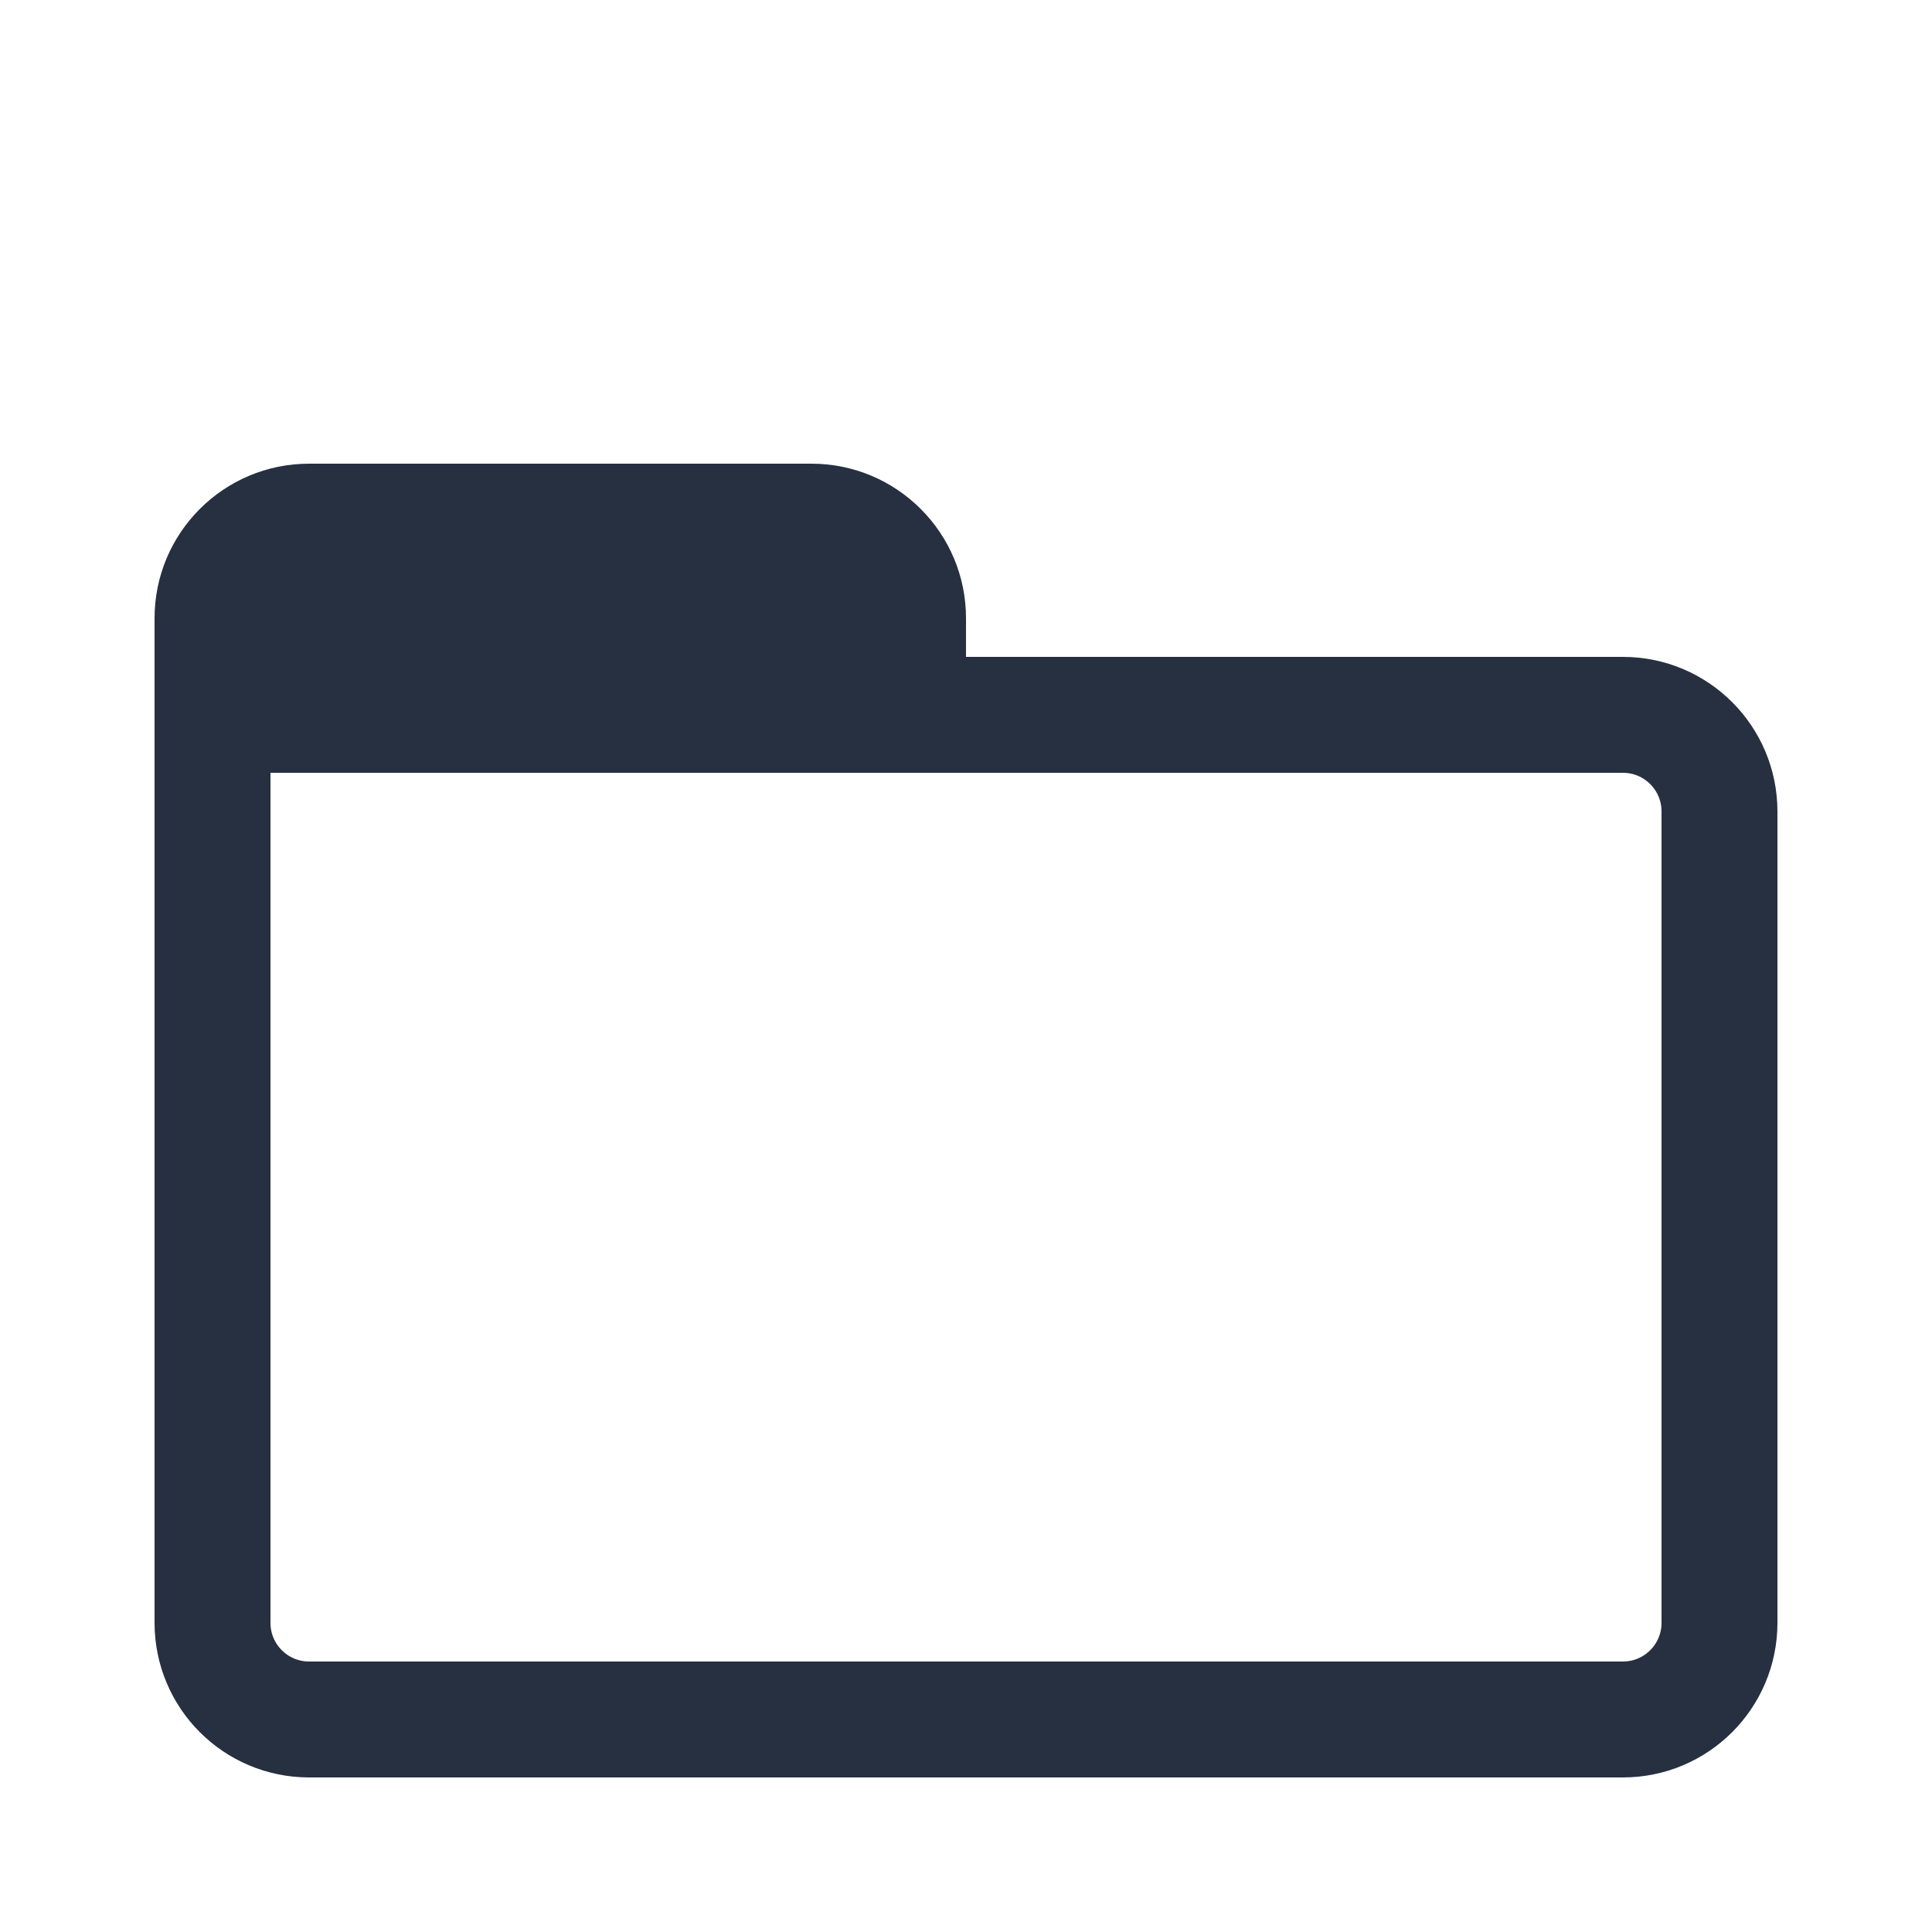
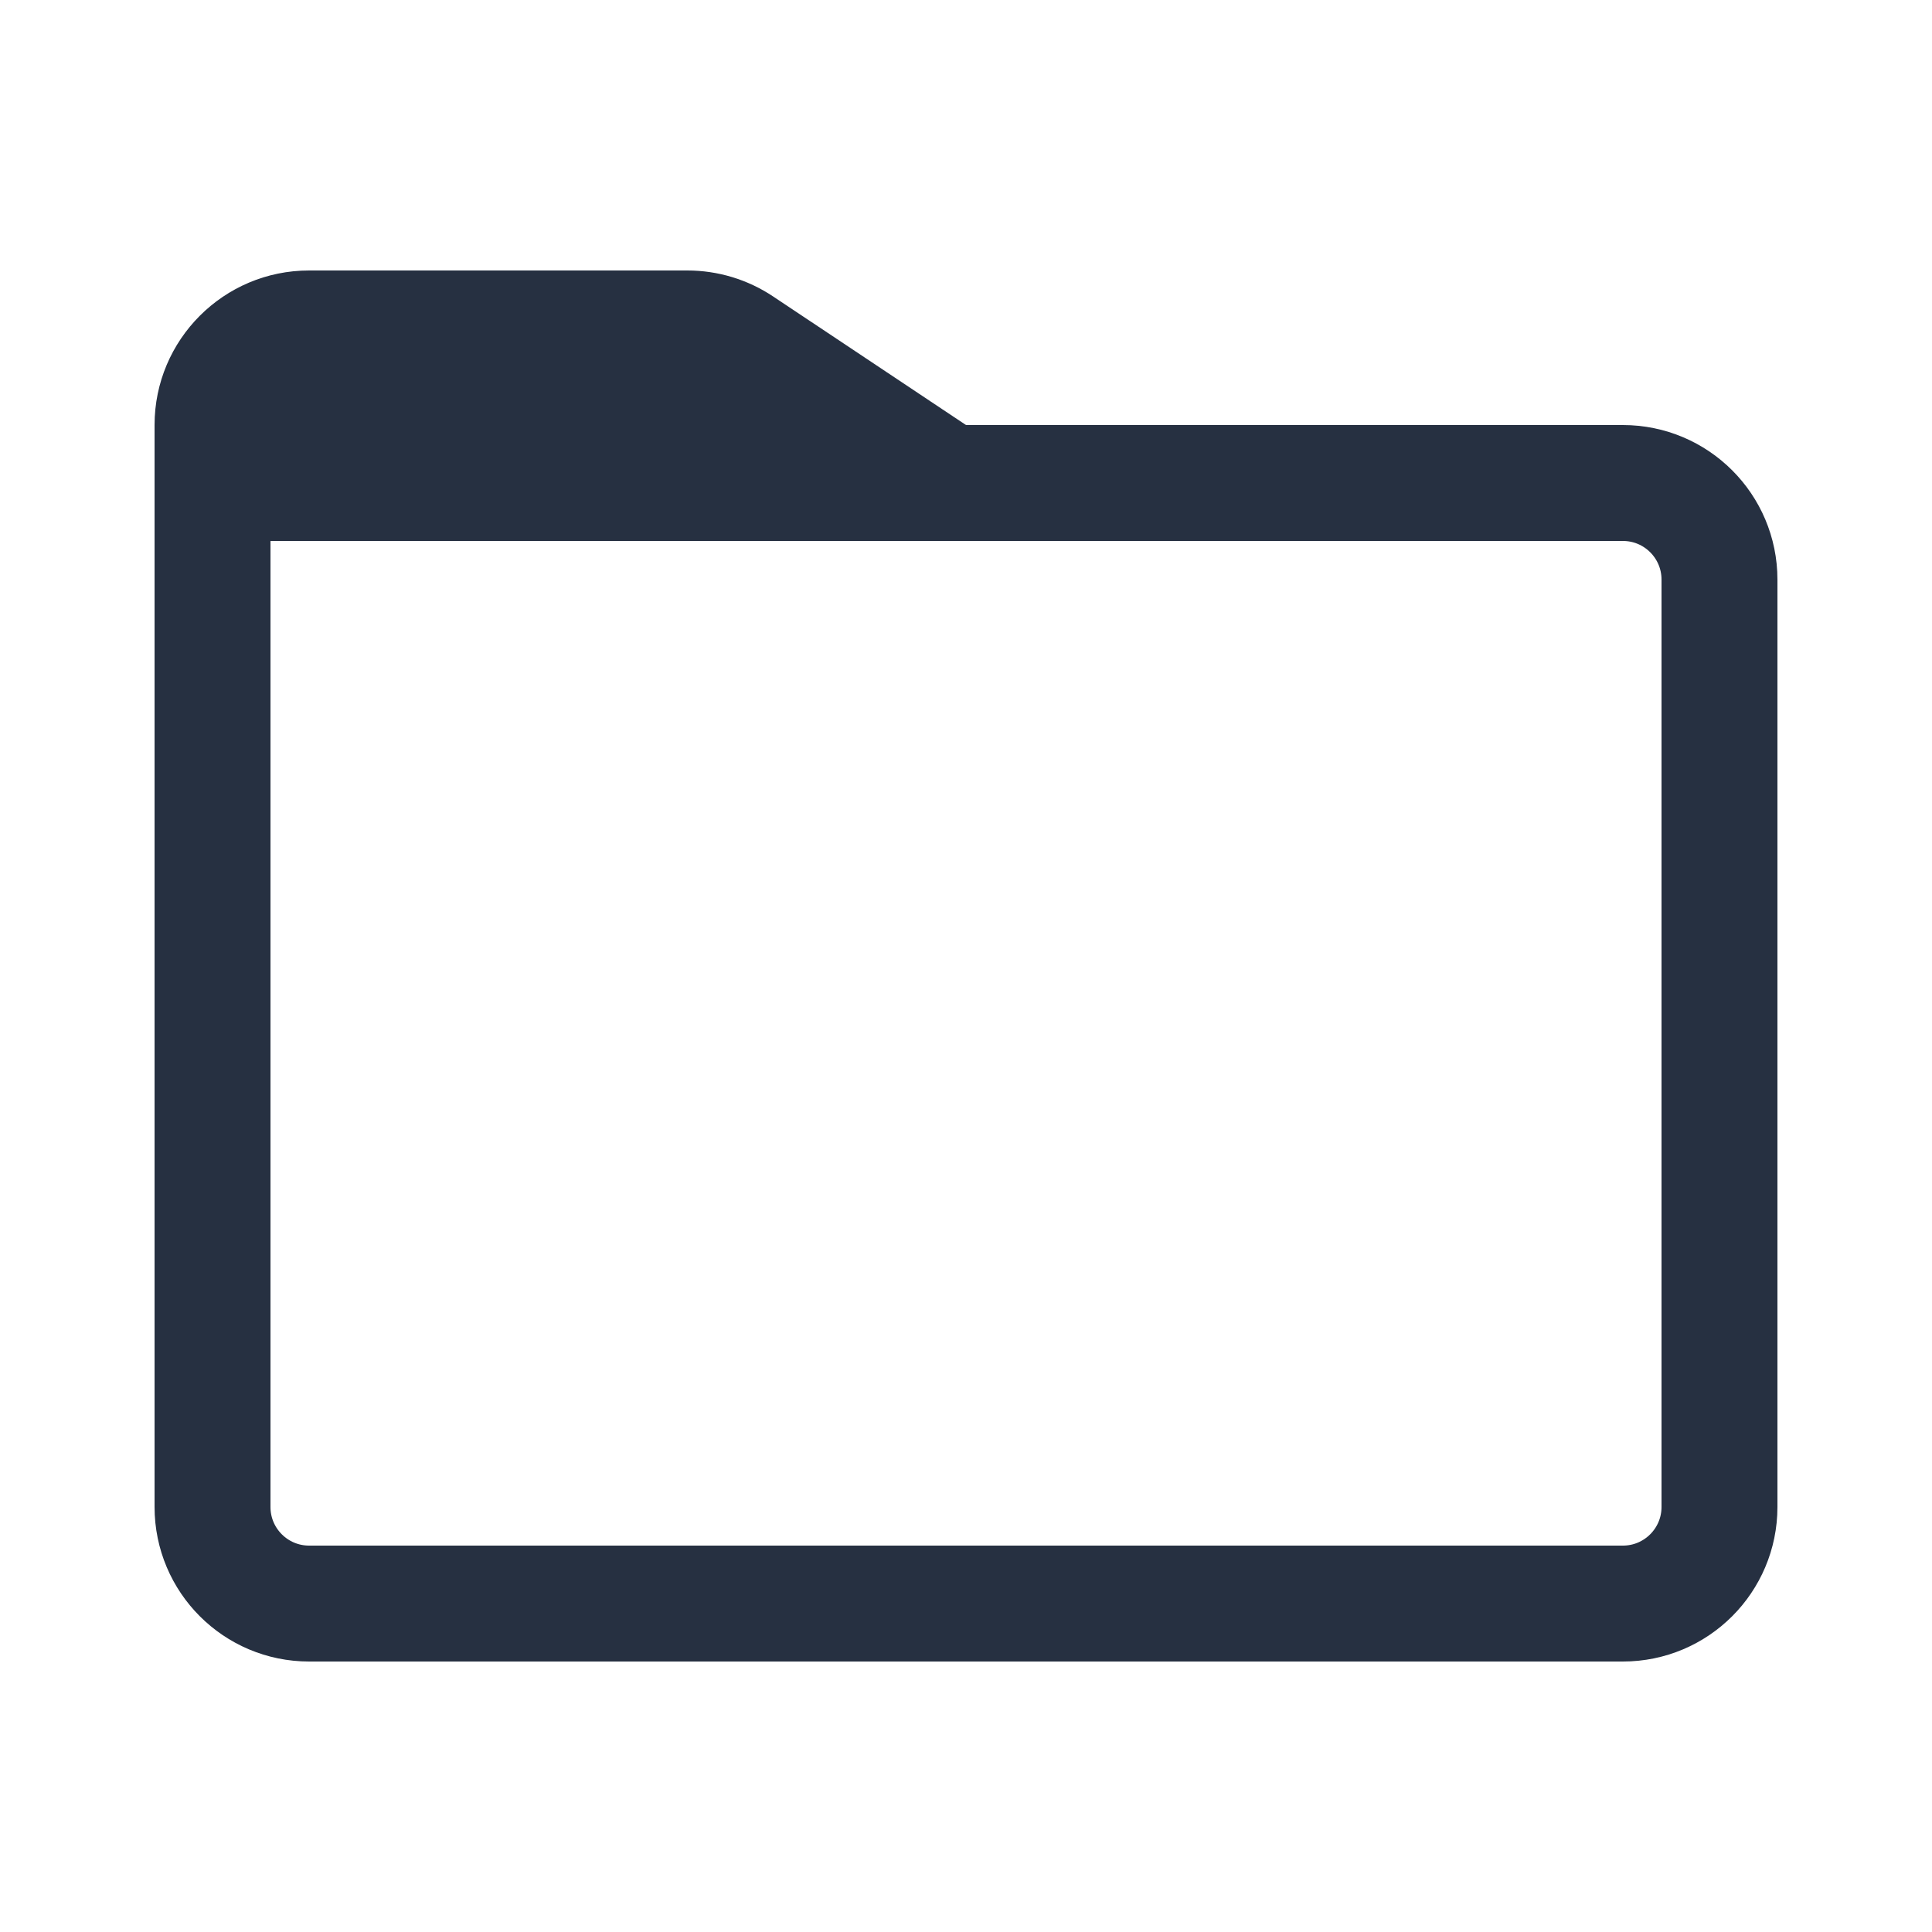
<svg xmlns="http://www.w3.org/2000/svg" width="50" height="50" viewBox="0 0 50 50" fill="none">
-   <path d="M5.5 18.5H42C43.381 18.5 44.5 19.619 44.5 21V42C44.5 43.381 43.381 44.5 42 44.5H8C6.619 44.5 5.5 43.381 5.5 42V18.5Z" stroke="#263041" stroke-width="3" />
-   <path d="M4 16C4 13.791 5.791 12 8 12H21C23.209 12 25 13.791 25 16V20H4V16Z" fill="#263041" />
+   <path d="M5.5 12.5H42C43.381 12.5 44.5 13.619 44.5 15V39C44.5 40.381 43.381 41.5 42 41.5H8C6.619 41.5 5.5 40.381 5.5 39V12.5Z" stroke="#263041" stroke-width="3" />
+   <path d="M4 11C4 8.791 5.791 7 8 7H17.789C18.579 7 19.351 7.234 20.008 7.672L22 9L25 11V14H4V11Z" fill="#263041" />
</svg>
